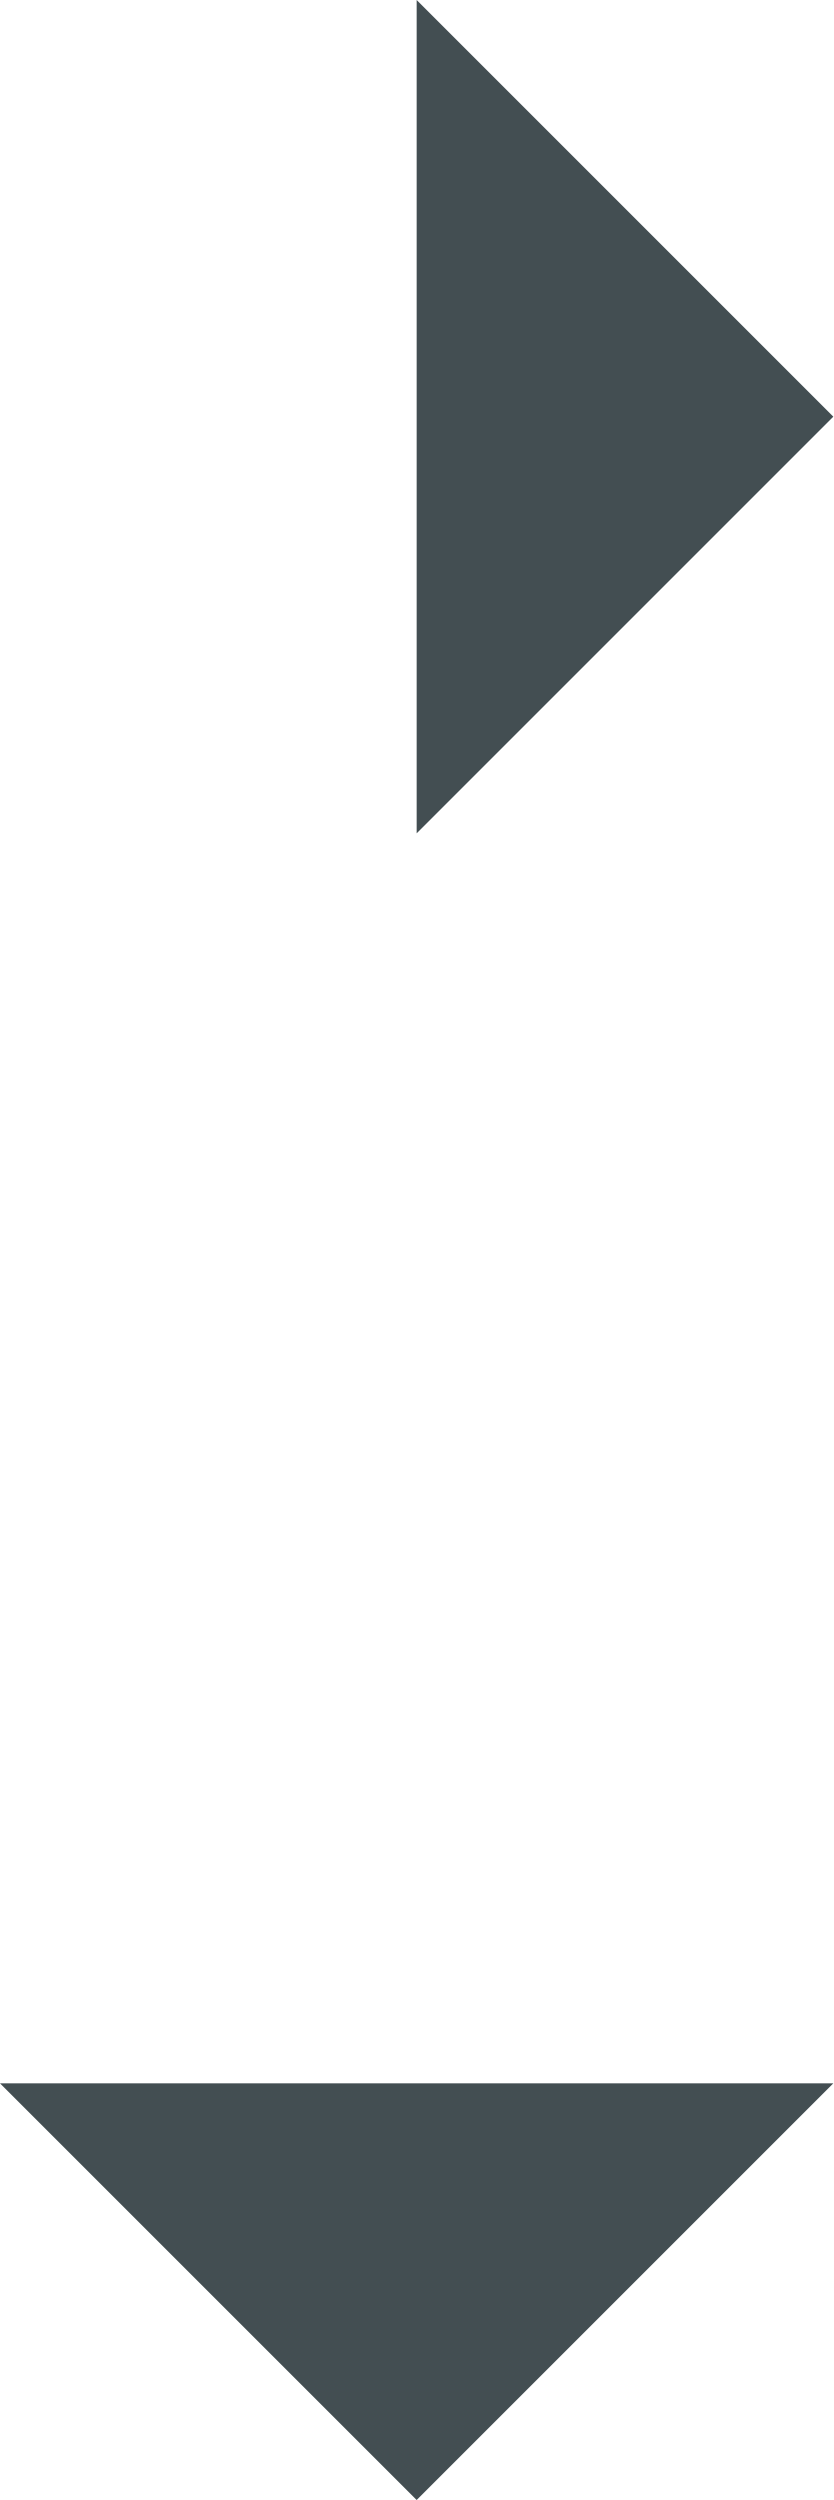
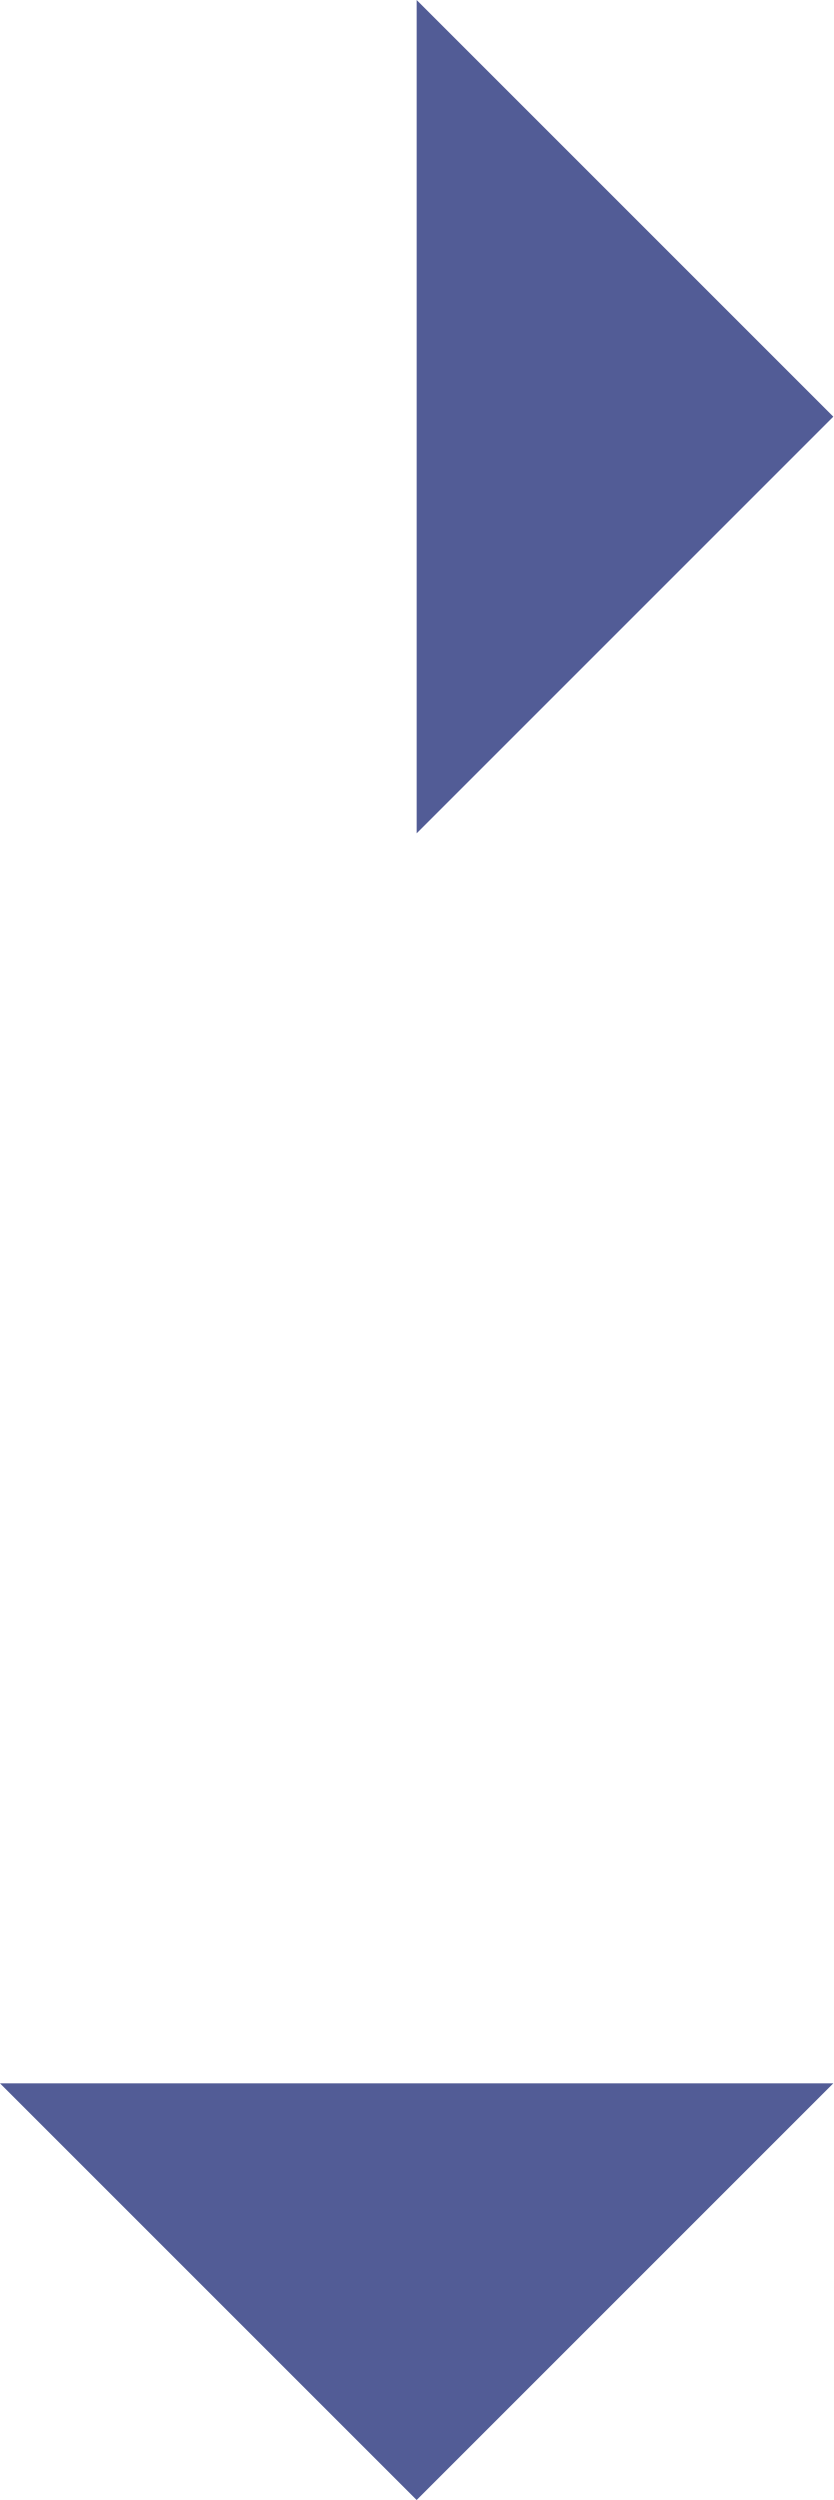
<svg xmlns="http://www.w3.org/2000/svg" version="1.1" width="20" height="60" id="svg2">
  <defs id="defs4" />
  <g id="g3806" transform="translate(289.3348,-178.9069)">
-     <path id="rect3022" d="m -279.335,178.907 10,10 -10,10 z" style="color:#000000;fill:#434e52;fill-opacity:1;fill-rule:nonzero;stroke:none;stroke-width:1;marker:none;visibility:visible;display:inline;overflow:visible;enable-background:accumulate" />
-     <rect y="178.907" x="-289.335" height="20" width="20" id="rect3795" style="color:#000000;fill:#434e52;fill-opacity:0;fill-rule:nonzero;stroke:none;stroke-width:1;marker:none;visibility:visible;display:inline;overflow:visible;enable-background:accumulate" />
+     <path id="rect3022" d="m -279.335,178.907 10,10 -10,10 z" style="color:#000000;fill:#525C96;fill-opacity:1;fill-rule:nonzero;stroke:none;stroke-width:1;marker:none;visibility:visible;display:inline;overflow:visible;enable-background:accumulate" />
+     <rect y="178.907" x="-289.335" height="20" width="20" id="rect3795" style="color:#000000;fill:#525C96;fill-opacity:0;fill-rule:nonzero;stroke:none;stroke-width:1;marker:none;visibility:visible;display:inline;overflow:visible;enable-background:accumulate" />
  </g>
  <g id="g3802" transform="translate(284.3348,-163.671)">
-     <path style="color:#000000;fill:#434e52;fill-opacity:1;fill-rule:nonzero;stroke:none;stroke-width:1;marker:none;visibility:visible;display:inline;overflow:visible;enable-background:accumulate" d="m -264.335,213.671 -10,10 -10,-10 z" id="path3797" />
-     <rect style="color:#000000;fill:#434e52;fill-opacity:0;fill-rule:nonzero;stroke:none;stroke-width:1;marker:none;visibility:visible;display:inline;overflow:visible;enable-background:accumulate" id="rect3799" width="20" height="20" x="-284.335" y="203.671" />
+     <path style="color:#000000;fill:#525C96;fill-opacity:1;fill-rule:nonzero;stroke:none;stroke-width:1;marker:none;visibility:visible;display:inline;overflow:visible;enable-background:accumulate" d="m -264.335,213.671 -10,10 -10,-10 z" id="path3797" />
+     <rect style="color:#000000;fill:#525C96;fill-opacity:0;fill-rule:nonzero;stroke:none;stroke-width:1;marker:none;visibility:visible;display:inline;overflow:visible;enable-background:accumulate" id="rect3799" width="20" height="20" x="-284.335" y="203.671" />
  </g>
</svg>
